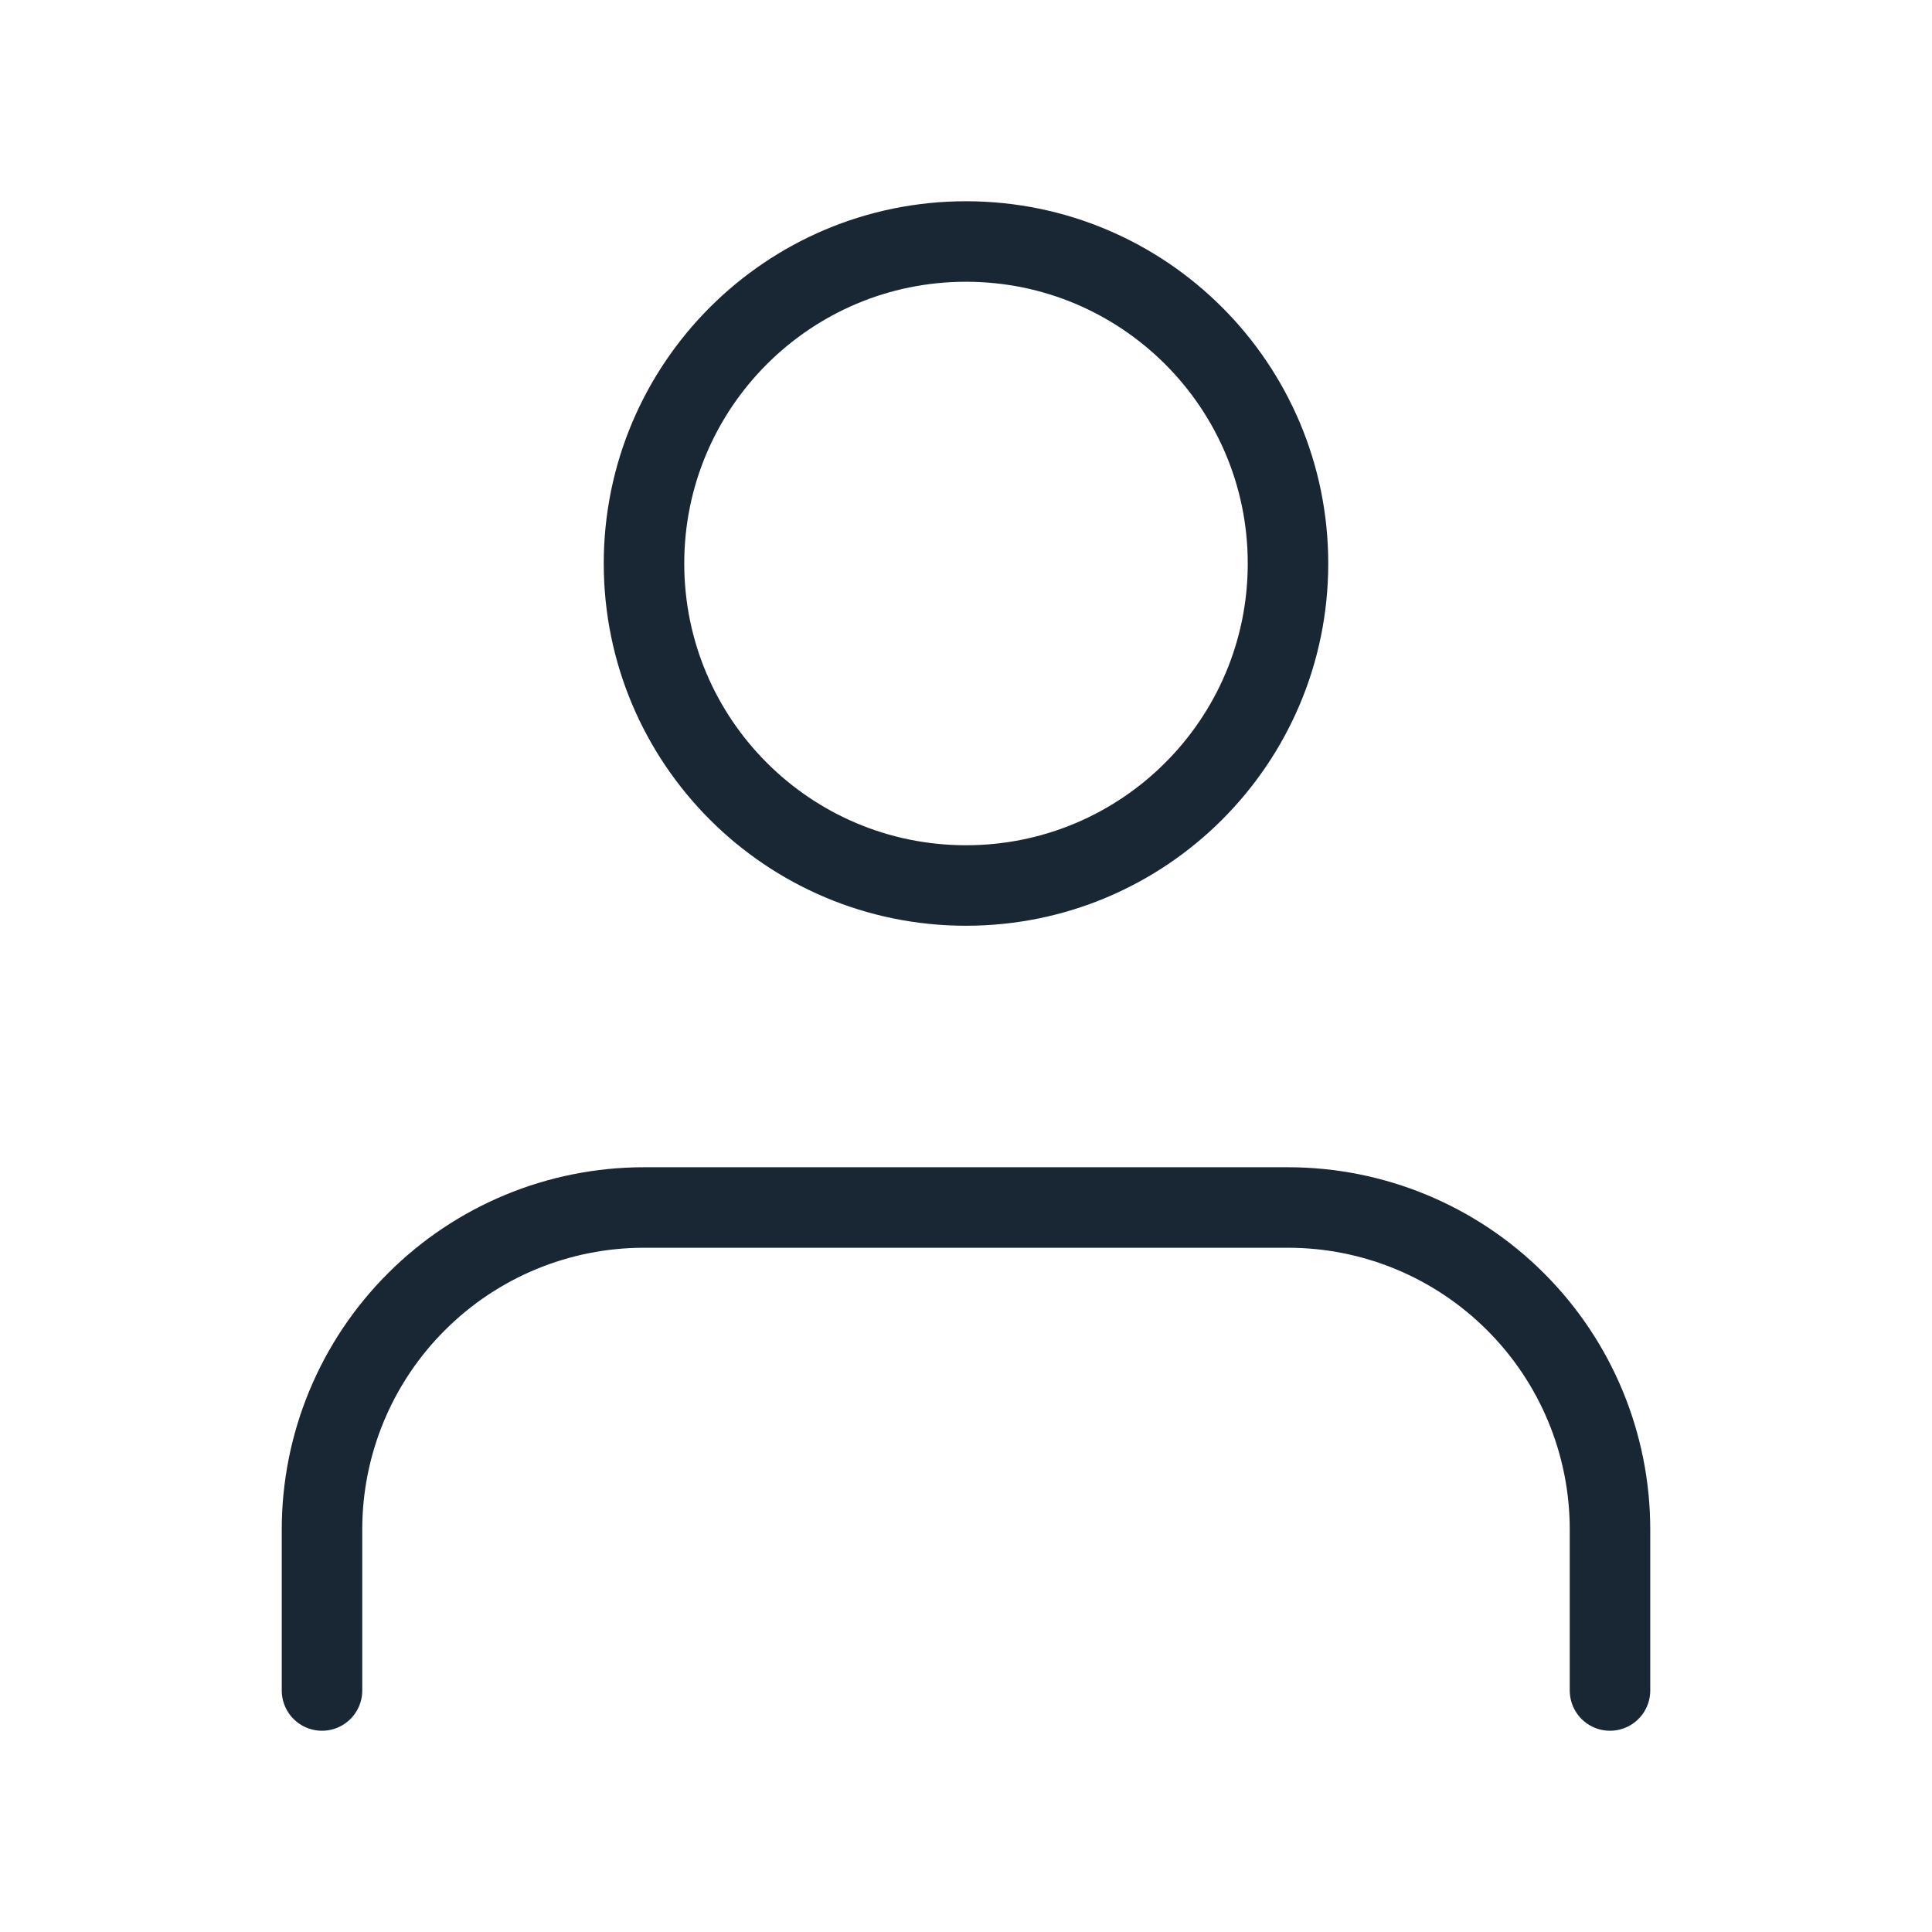
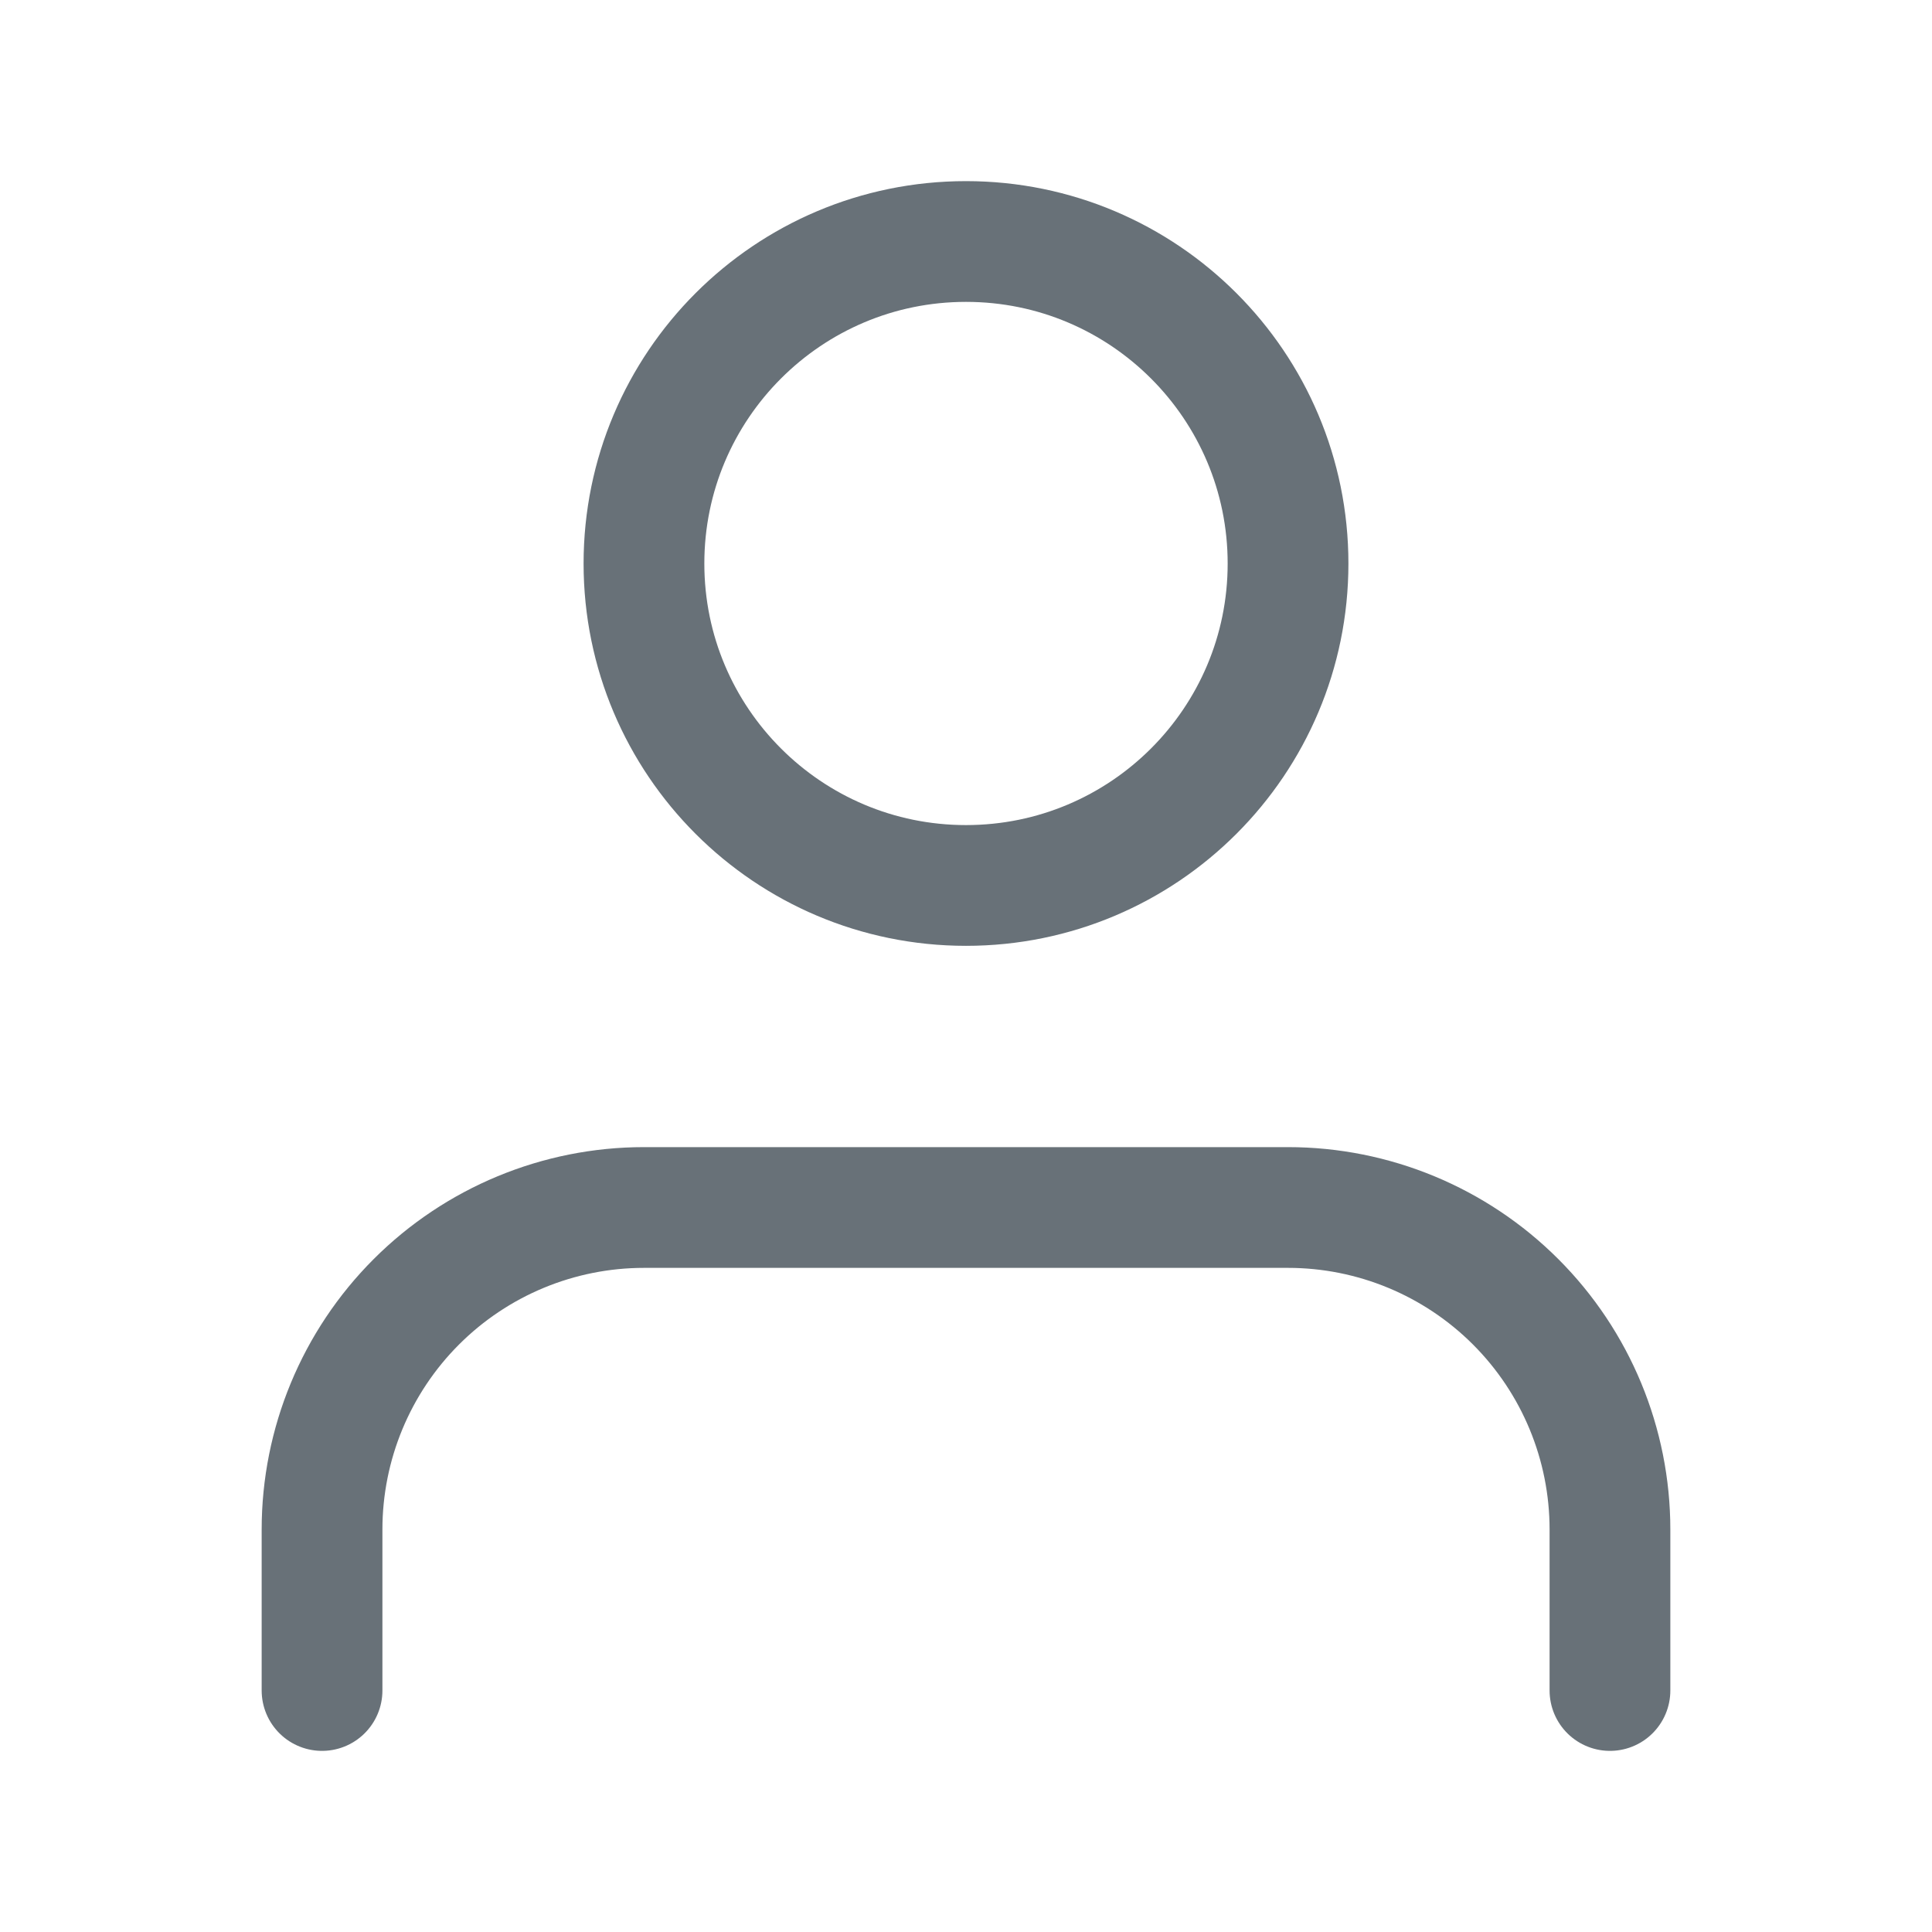
- <svg xmlns="http://www.w3.org/2000/svg" width="24" height="24" viewBox="0 0 24 24" fill="none">
-   <path d="M20 21V19C20 17.939 19.579 16.922 18.828 16.172C18.078 15.421 17.061 15 16 15H8C6.939 15 5.922 15.421 5.172 16.172C4.421 16.922 4 17.939 4 19V21" stroke="#192734" stroke-linecap="round" stroke-linejoin="round" />
-   <path d="M12 11C14.209 11 16 9.209 16 7C16 4.791 14.209 3 12 3C9.791 3 8 4.791 8 7C8 9.209 9.791 11 12 11Z" stroke="#192734" stroke-linecap="round" stroke-linejoin="round" />
+ <svg xmlns="http://www.w3.org/2000/svg" width="16" height="16" viewBox="0 0 16 16" fill="none">
+   <path d="M13.333 14V12.667C13.333 11.959 13.052 11.281 12.552 10.781C12.052 10.281 11.374 10 10.667 10H5.333C4.626 10 3.948 10.281 3.448 10.781C2.948 11.281 2.667 11.959 2.667 12.667V14" stroke="#687178" stroke-linecap="round" stroke-linejoin="round" />
+   <path d="M8 7.333C9.473 7.333 10.667 6.139 10.667 4.667C10.667 3.194 9.473 2 8 2C6.527 2 5.333 3.194 5.333 4.667C5.333 6.139 6.527 7.333 8 7.333Z" stroke="#687178" stroke-linecap="round" stroke-linejoin="round" />
</svg>
